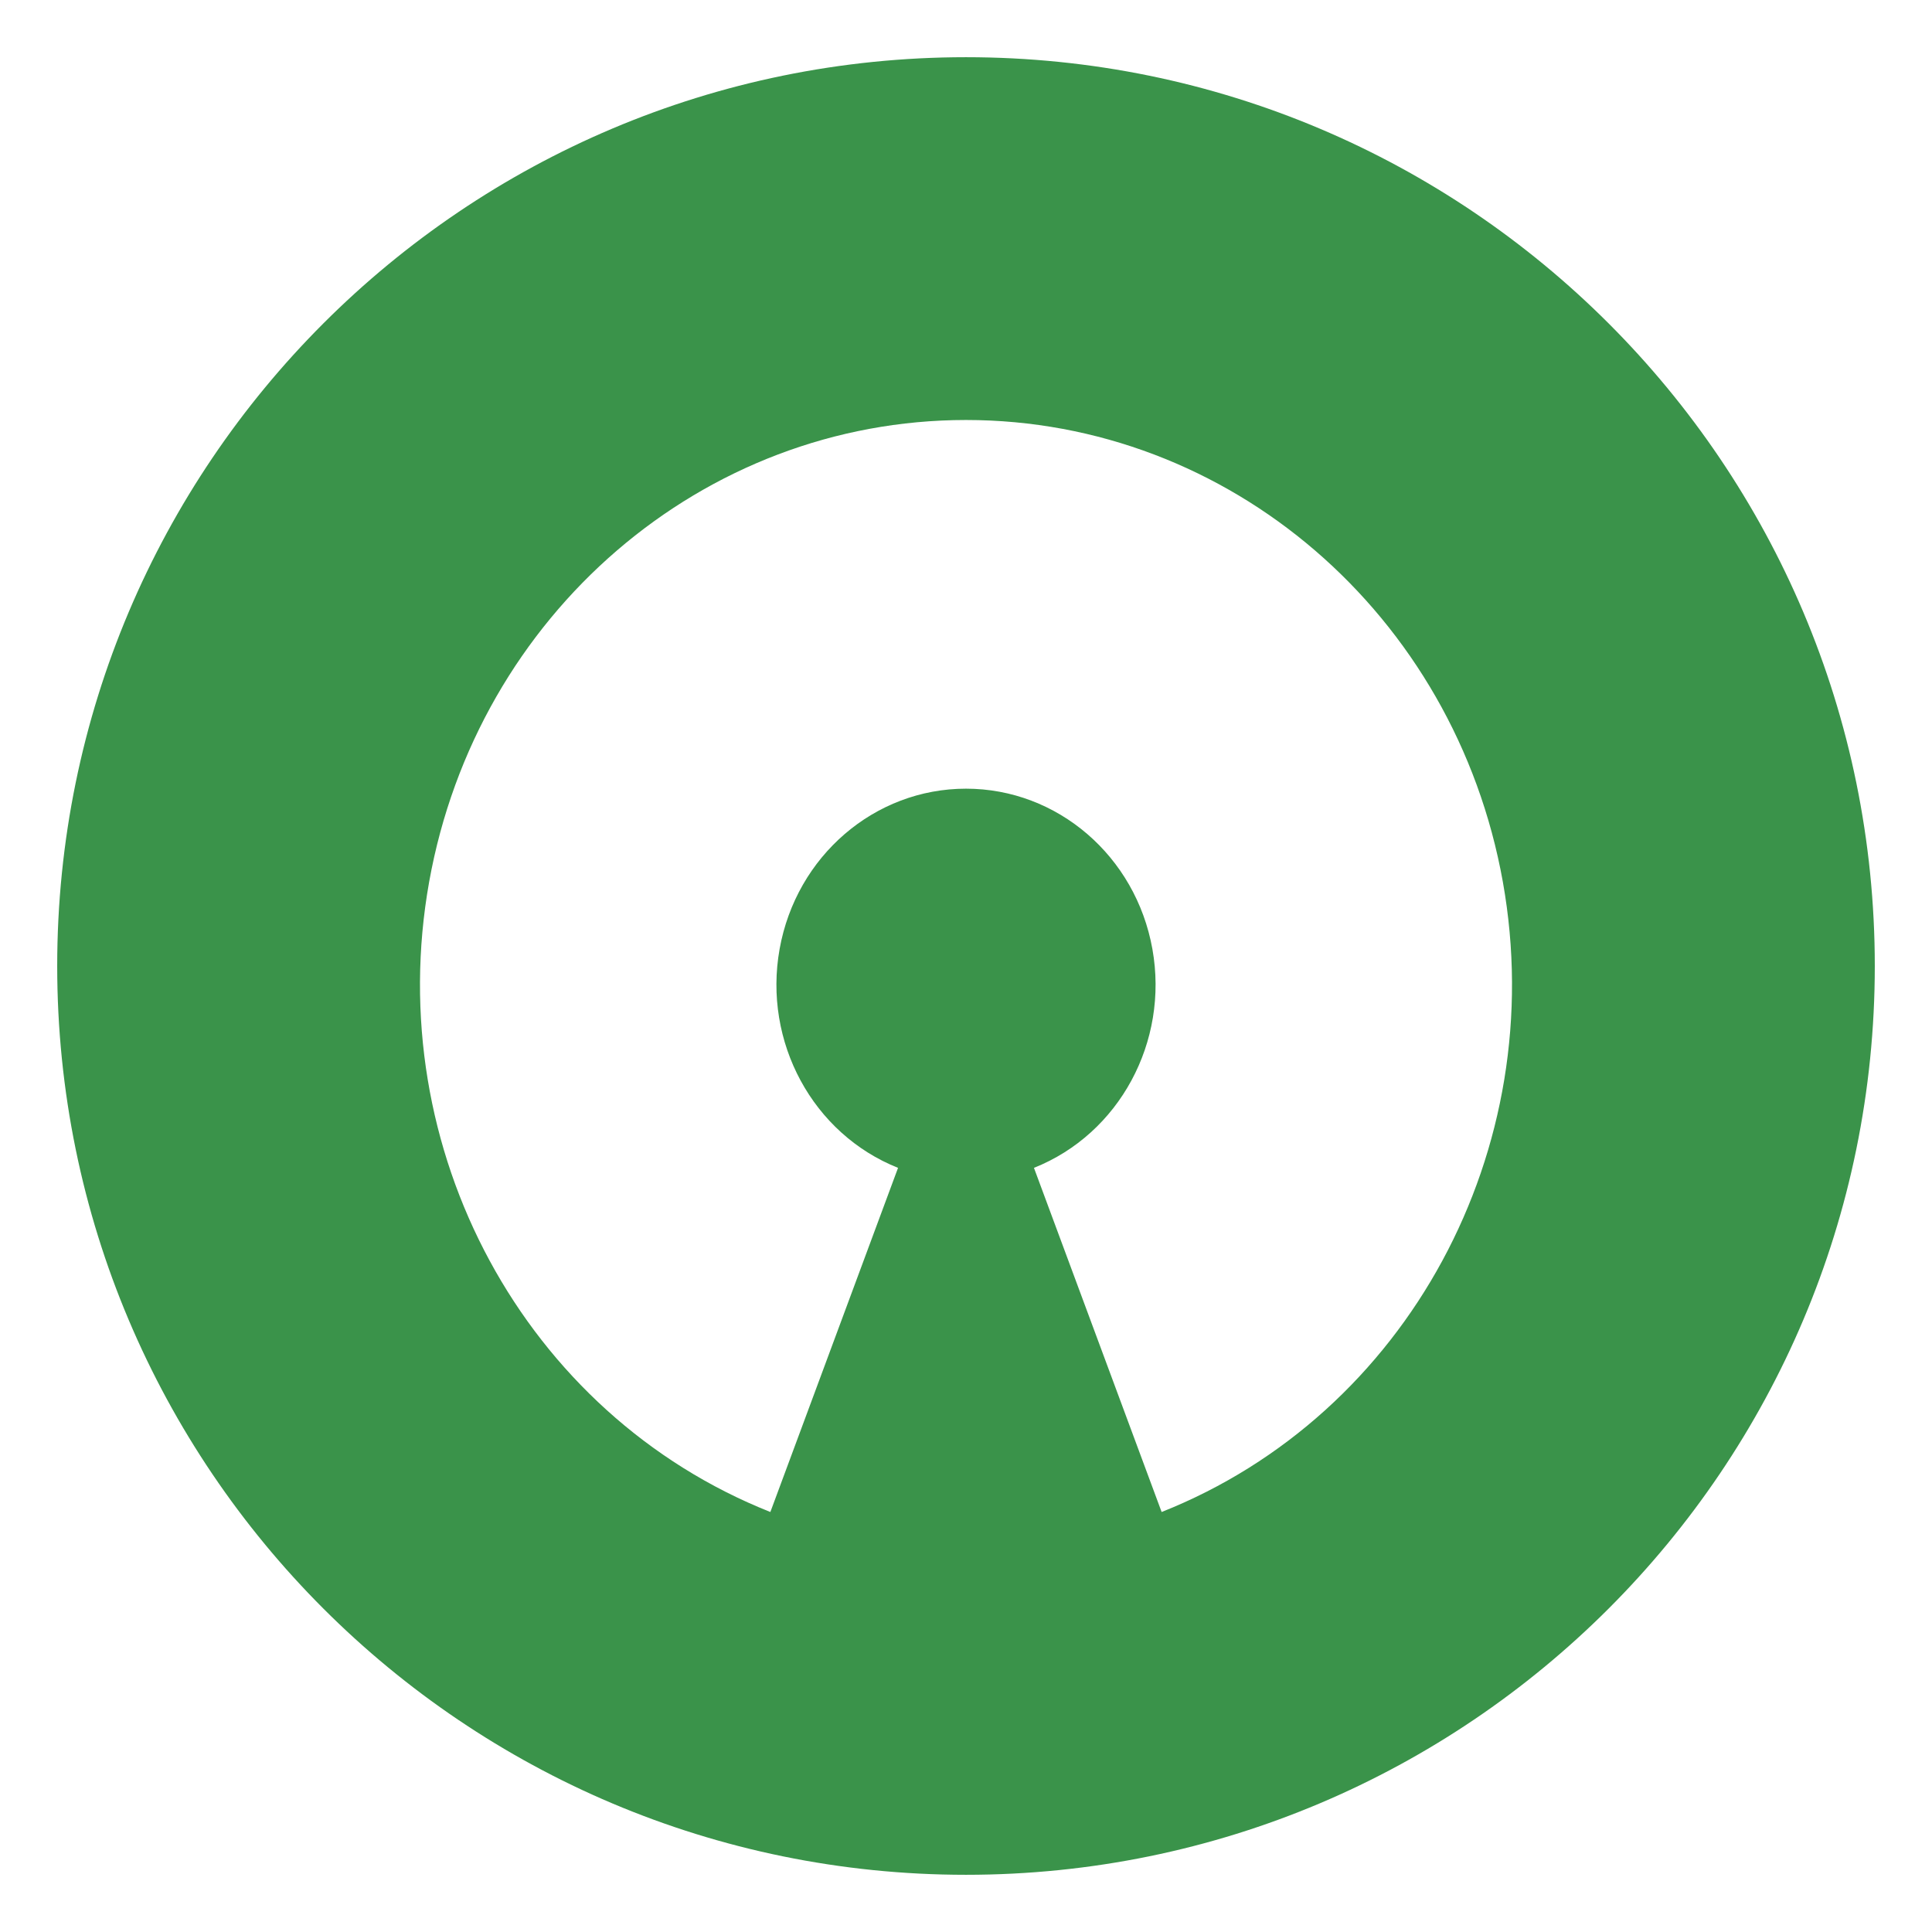
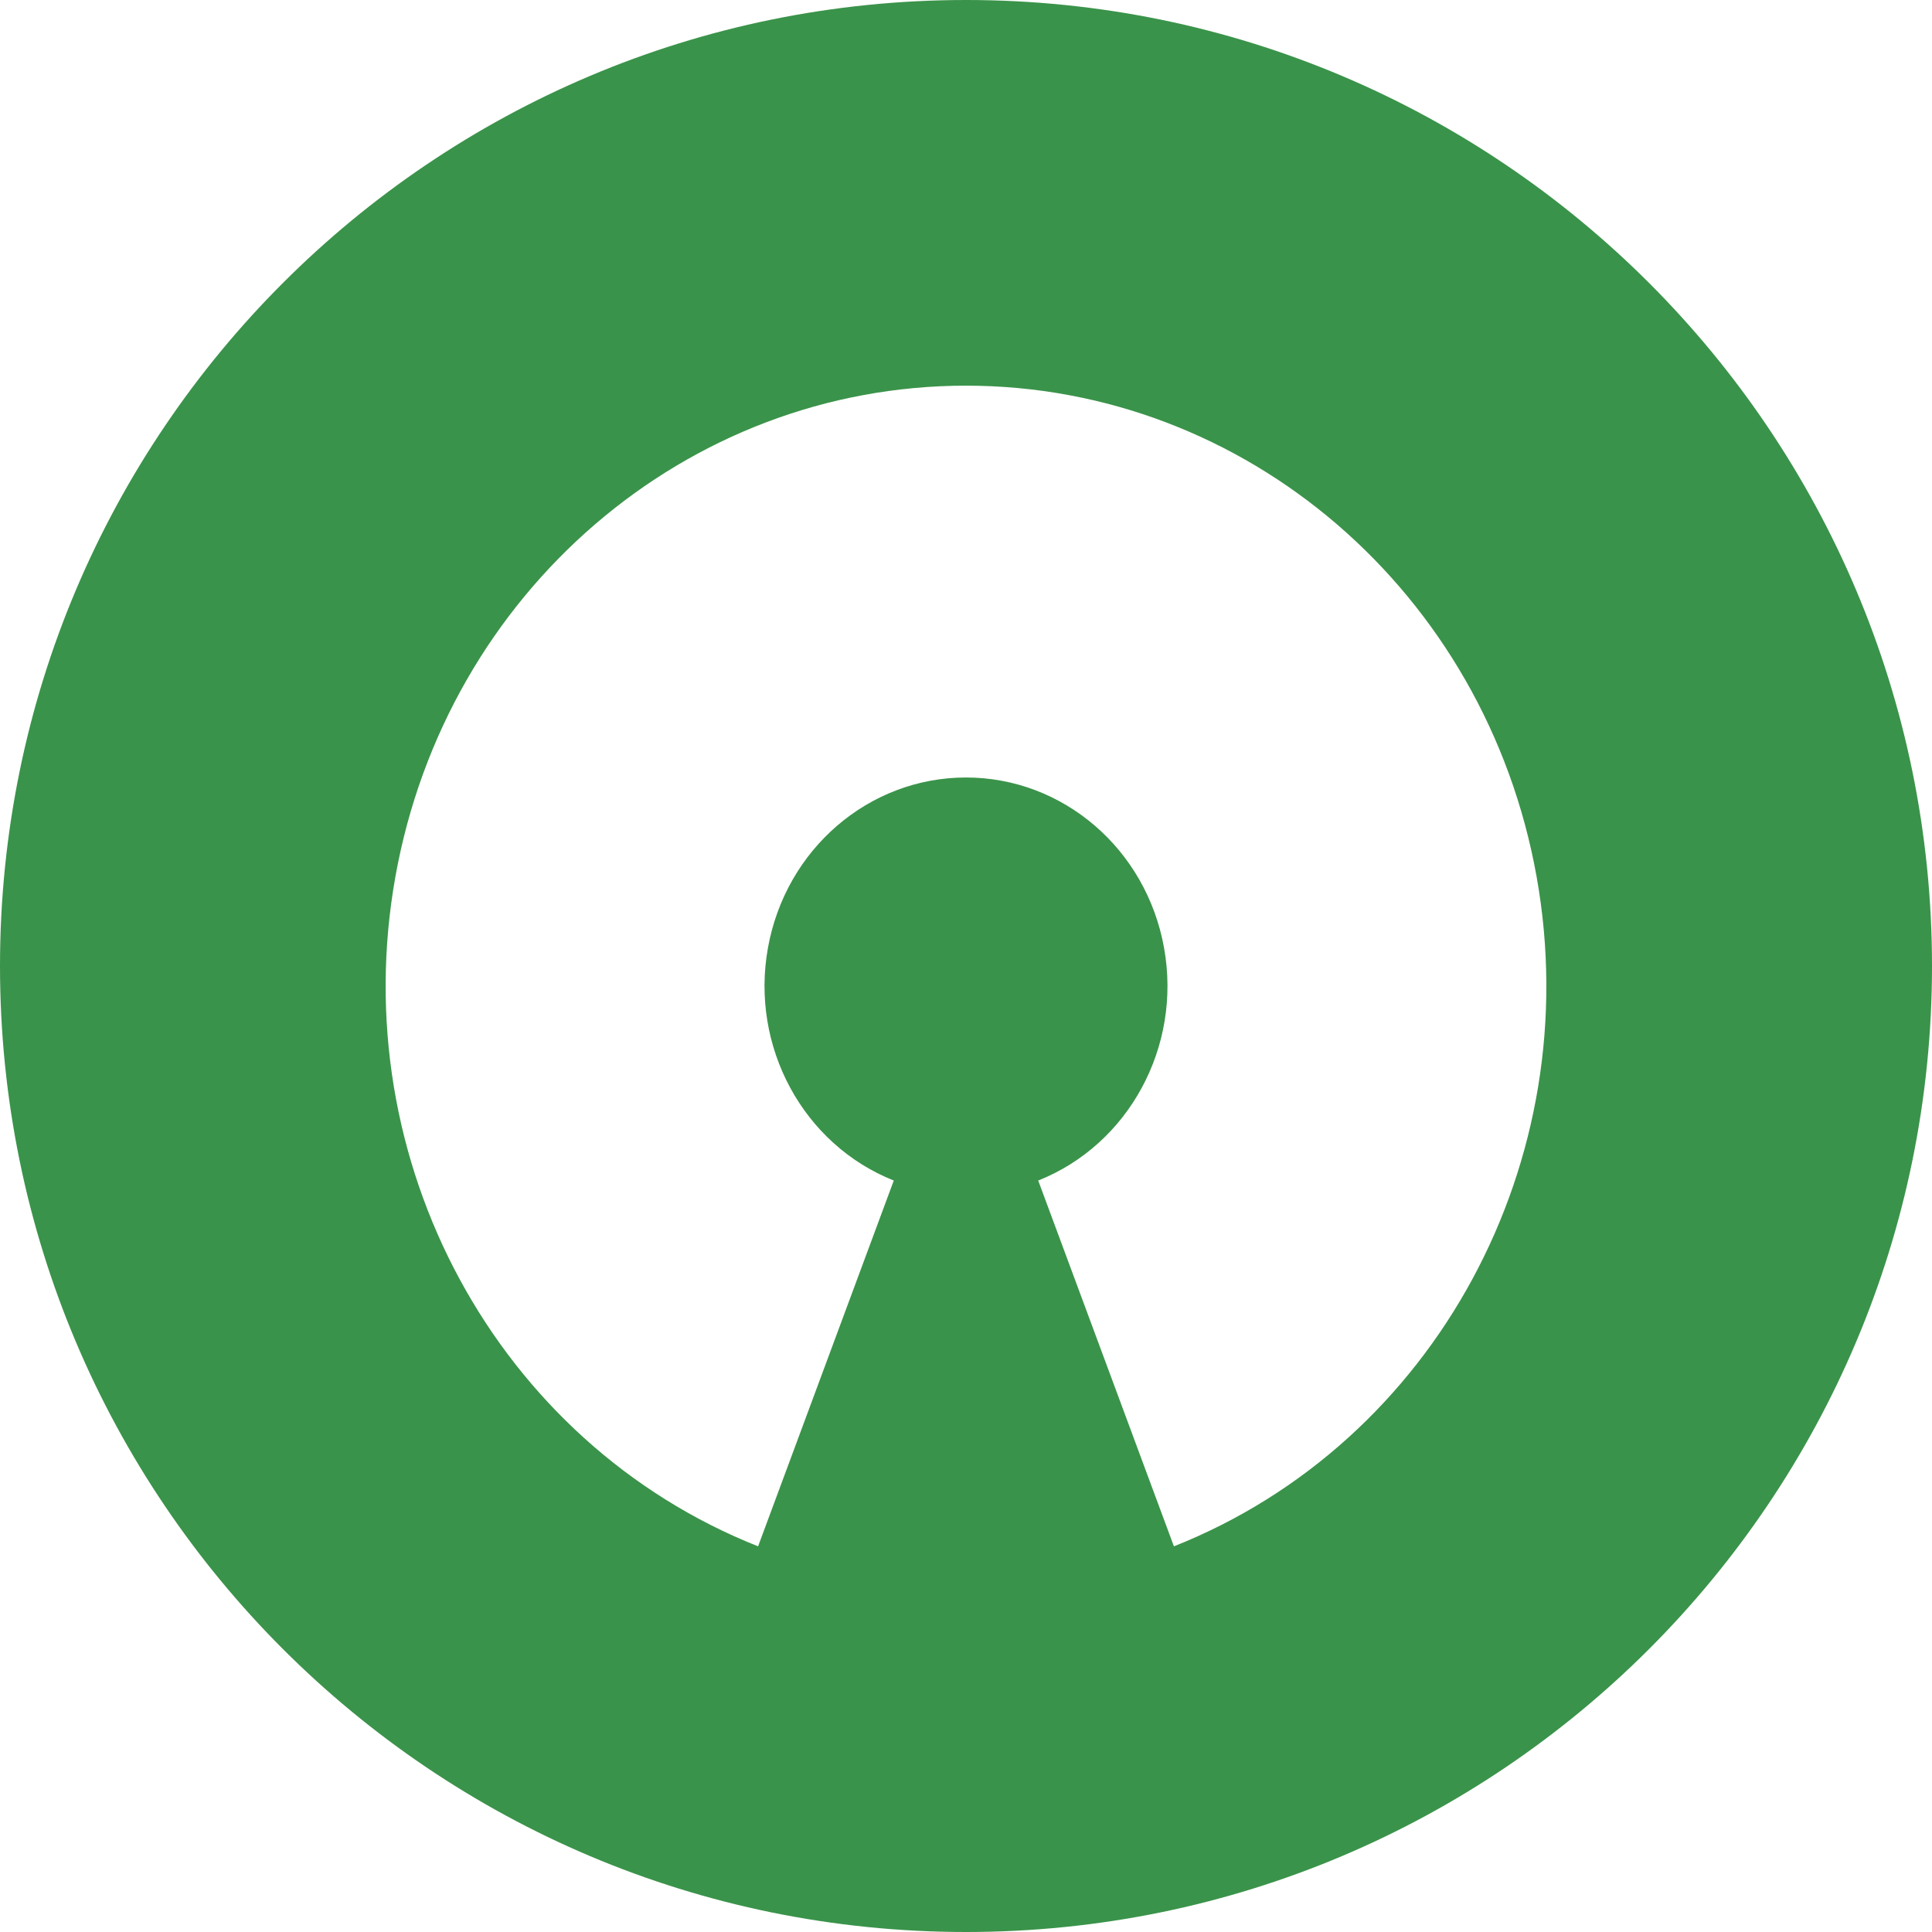
- <svg xmlns="http://www.w3.org/2000/svg" width="12px" height="12px" viewBox="0 0 23 23" version="1.1">
+ <svg xmlns="http://www.w3.org/2000/svg" width="21px" height="21px" viewBox="0 0 21 21" version="1.1">
  <defs />
  <g id="Page-1" stroke="none" stroke-width="1" fill="none" fill-rule="evenodd">
-     <g id="min-new" transform="translate(-26, 0)" fill="#3A934A">
-       <g id="min-oss" transform="translate(26, 0)">
-         <path d="M11.5,22.319 C17.475,22.319 22.319,17.475 22.319,11.5 C22.319,5.525 17.475,0.681 11.5,0.681 C5.525,0.681 0.681,5.525 0.681,11.5 C0.681,17.475 5.525,22.319 11.5,22.319 Z M13.719,11.298 C13.521,10.191 12.588,9.389 11.5,9.389 C10.412,9.389 9.479,10.191 9.281,11.298 C9.083,12.404 9.676,13.499 10.691,13.903 L9.171,18 C6.246,16.839 4.539,13.685 5.109,10.498 C5.68,7.312 8.367,5 11.5,5 C14.633,5 17.32,7.312 17.891,10.498 C18.461,13.685 16.754,16.839 13.829,18 L12.309,13.903 C13.324,13.499 13.917,12.404 13.719,11.298 Z" id="Oval-14" />
+     <g id="min-new" transform="translate(-54, 0)" fill="#3A934A">
+       <g id="min-oss" transform="translate(54, 0)">
+         <path d="M10.5,21 C4.701,21 0,16.299 0,10.5 C0,4.701 4.701,0 10.5,0 C16.299,0 21,4.701 21,10.5 C21,16.299 16.299,21 10.5,21 Z M12.653,10.304 C12.846,11.377 12.27,12.44 11.285,12.832 L12.76,16.808 C15.599,15.681 17.256,12.62 16.702,9.528 C16.148,6.435 13.54,4.192 10.5,4.192 C7.46,4.192 4.852,6.435 4.298,9.528 C3.744,12.62 5.401,15.681 8.24,16.808 L9.715,12.832 C8.73,12.44 8.154,11.377 8.347,10.304 C8.539,9.23 9.444,8.451 10.5,8.451 C11.556,8.451 12.461,9.23 12.653,10.304 Z" id="Oval-14" />
      </g>
    </g>
  </g>
</svg>
